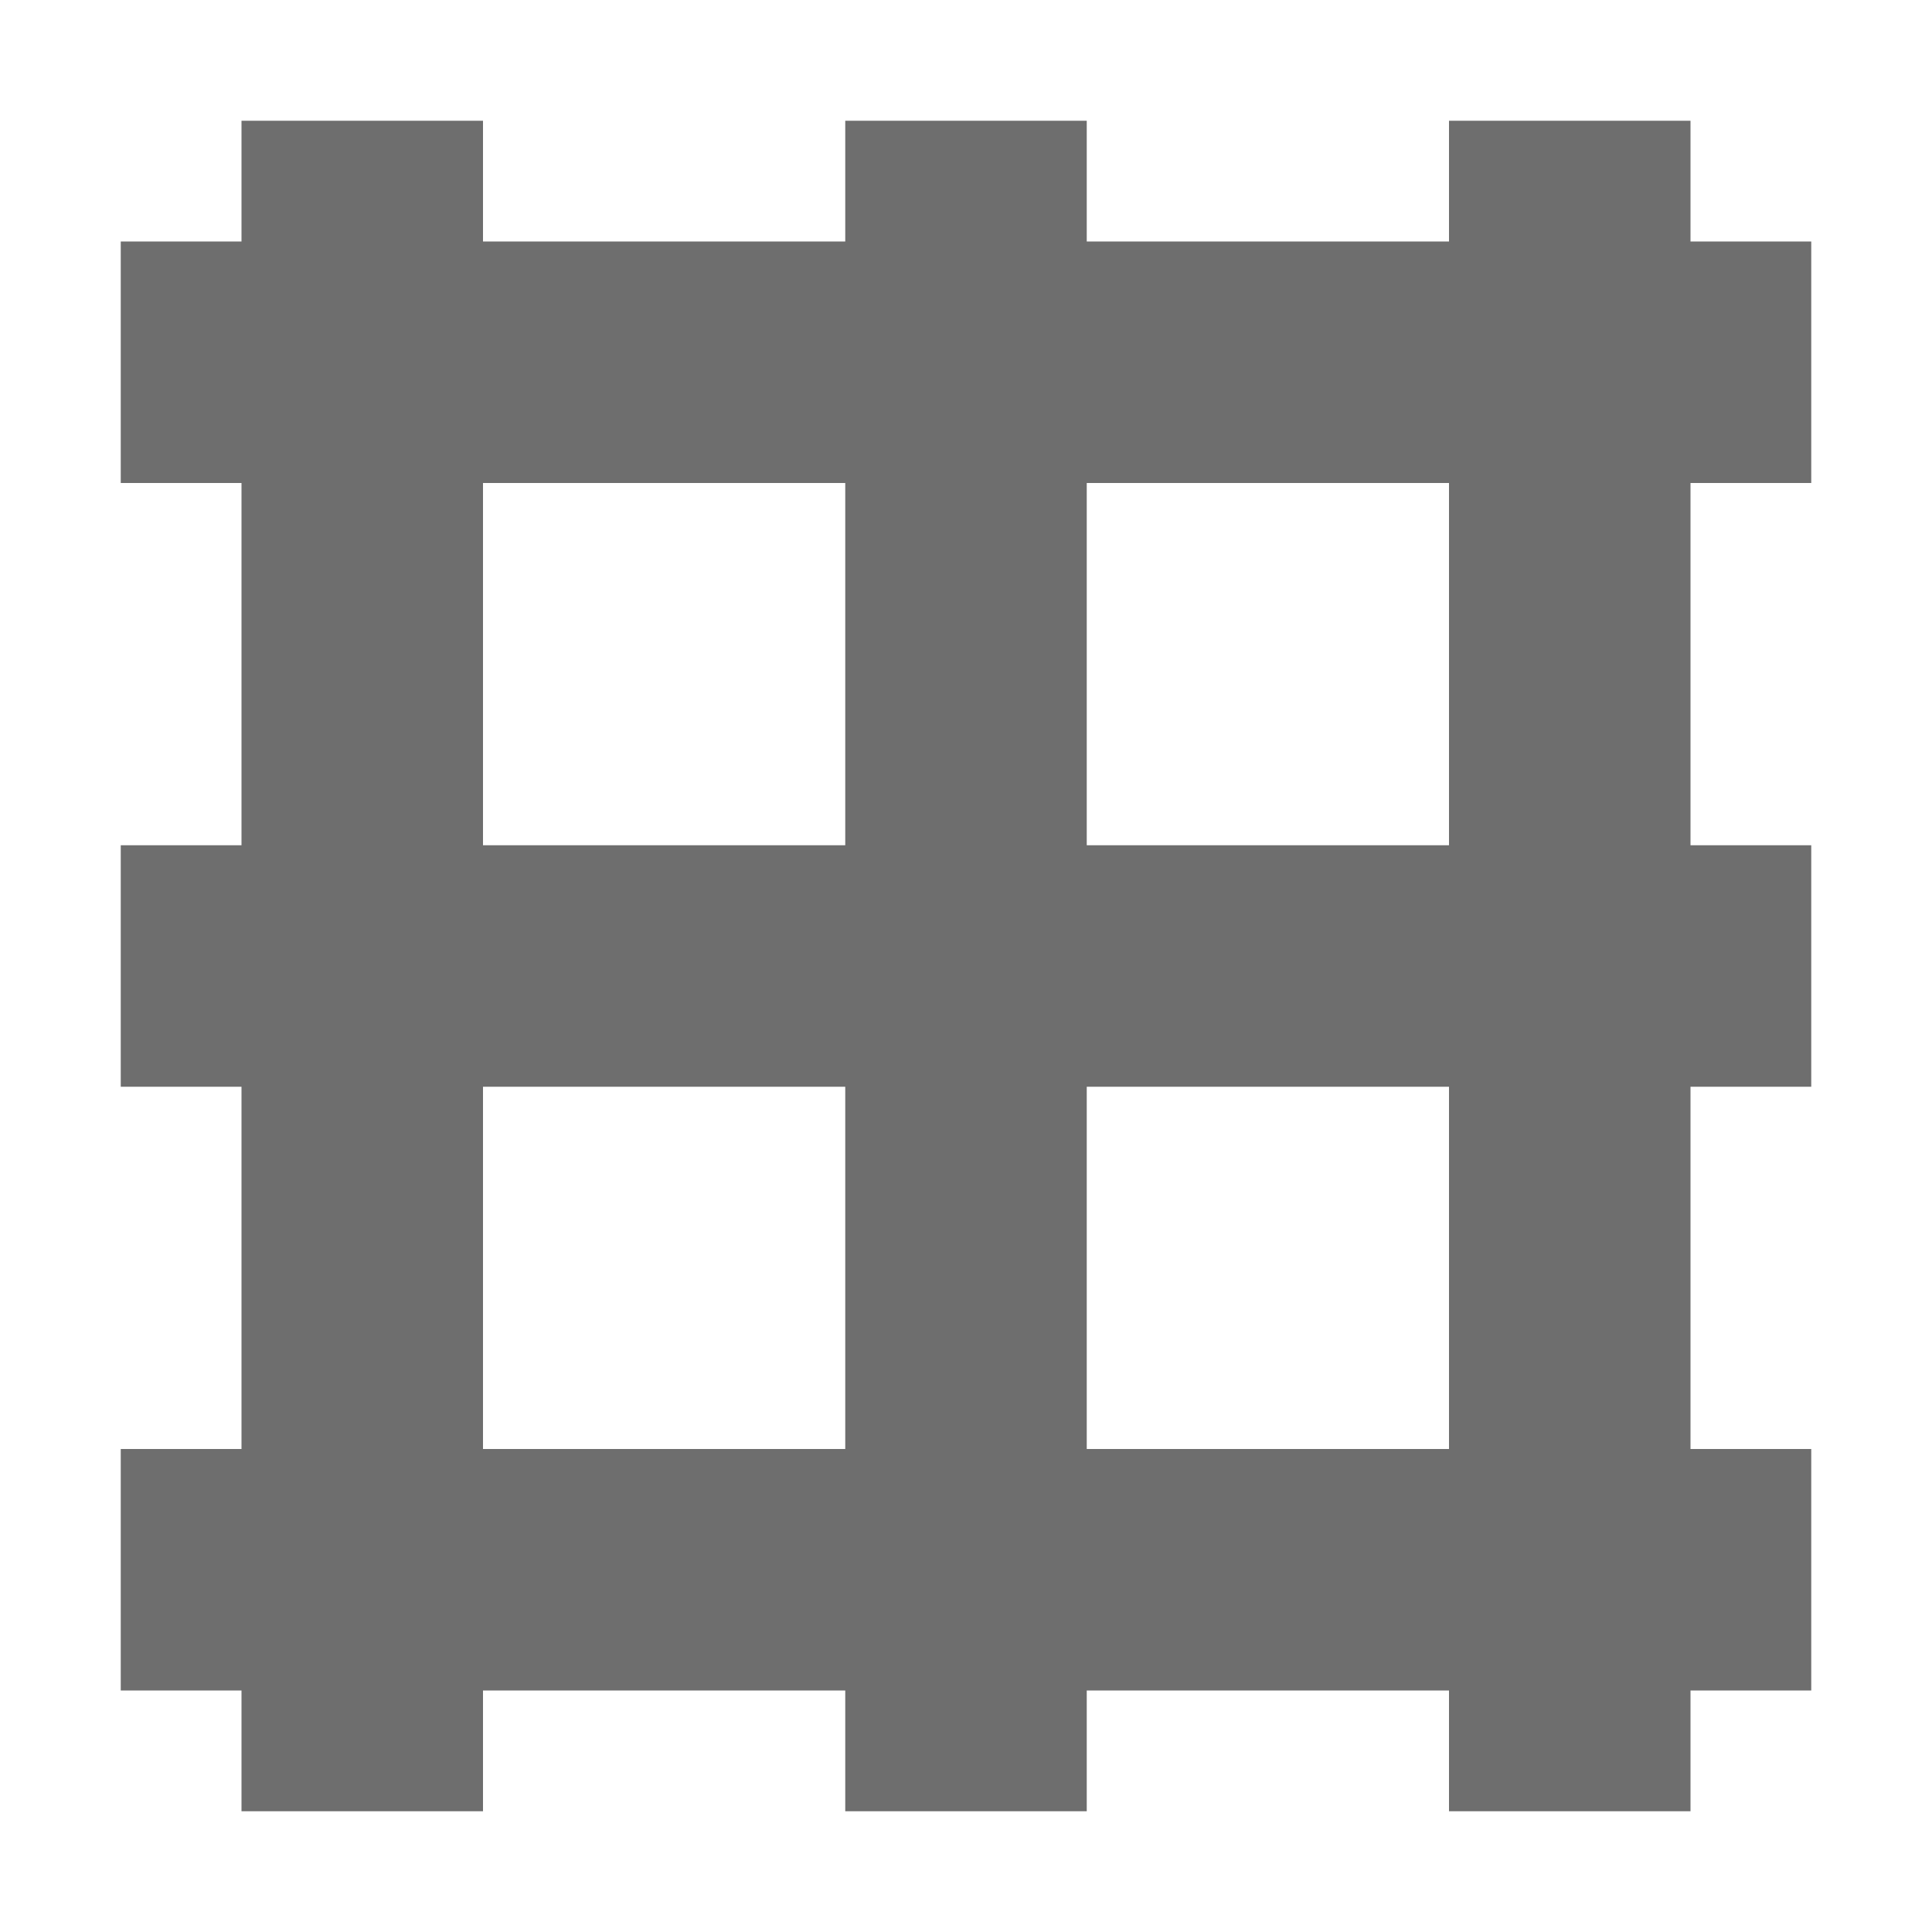
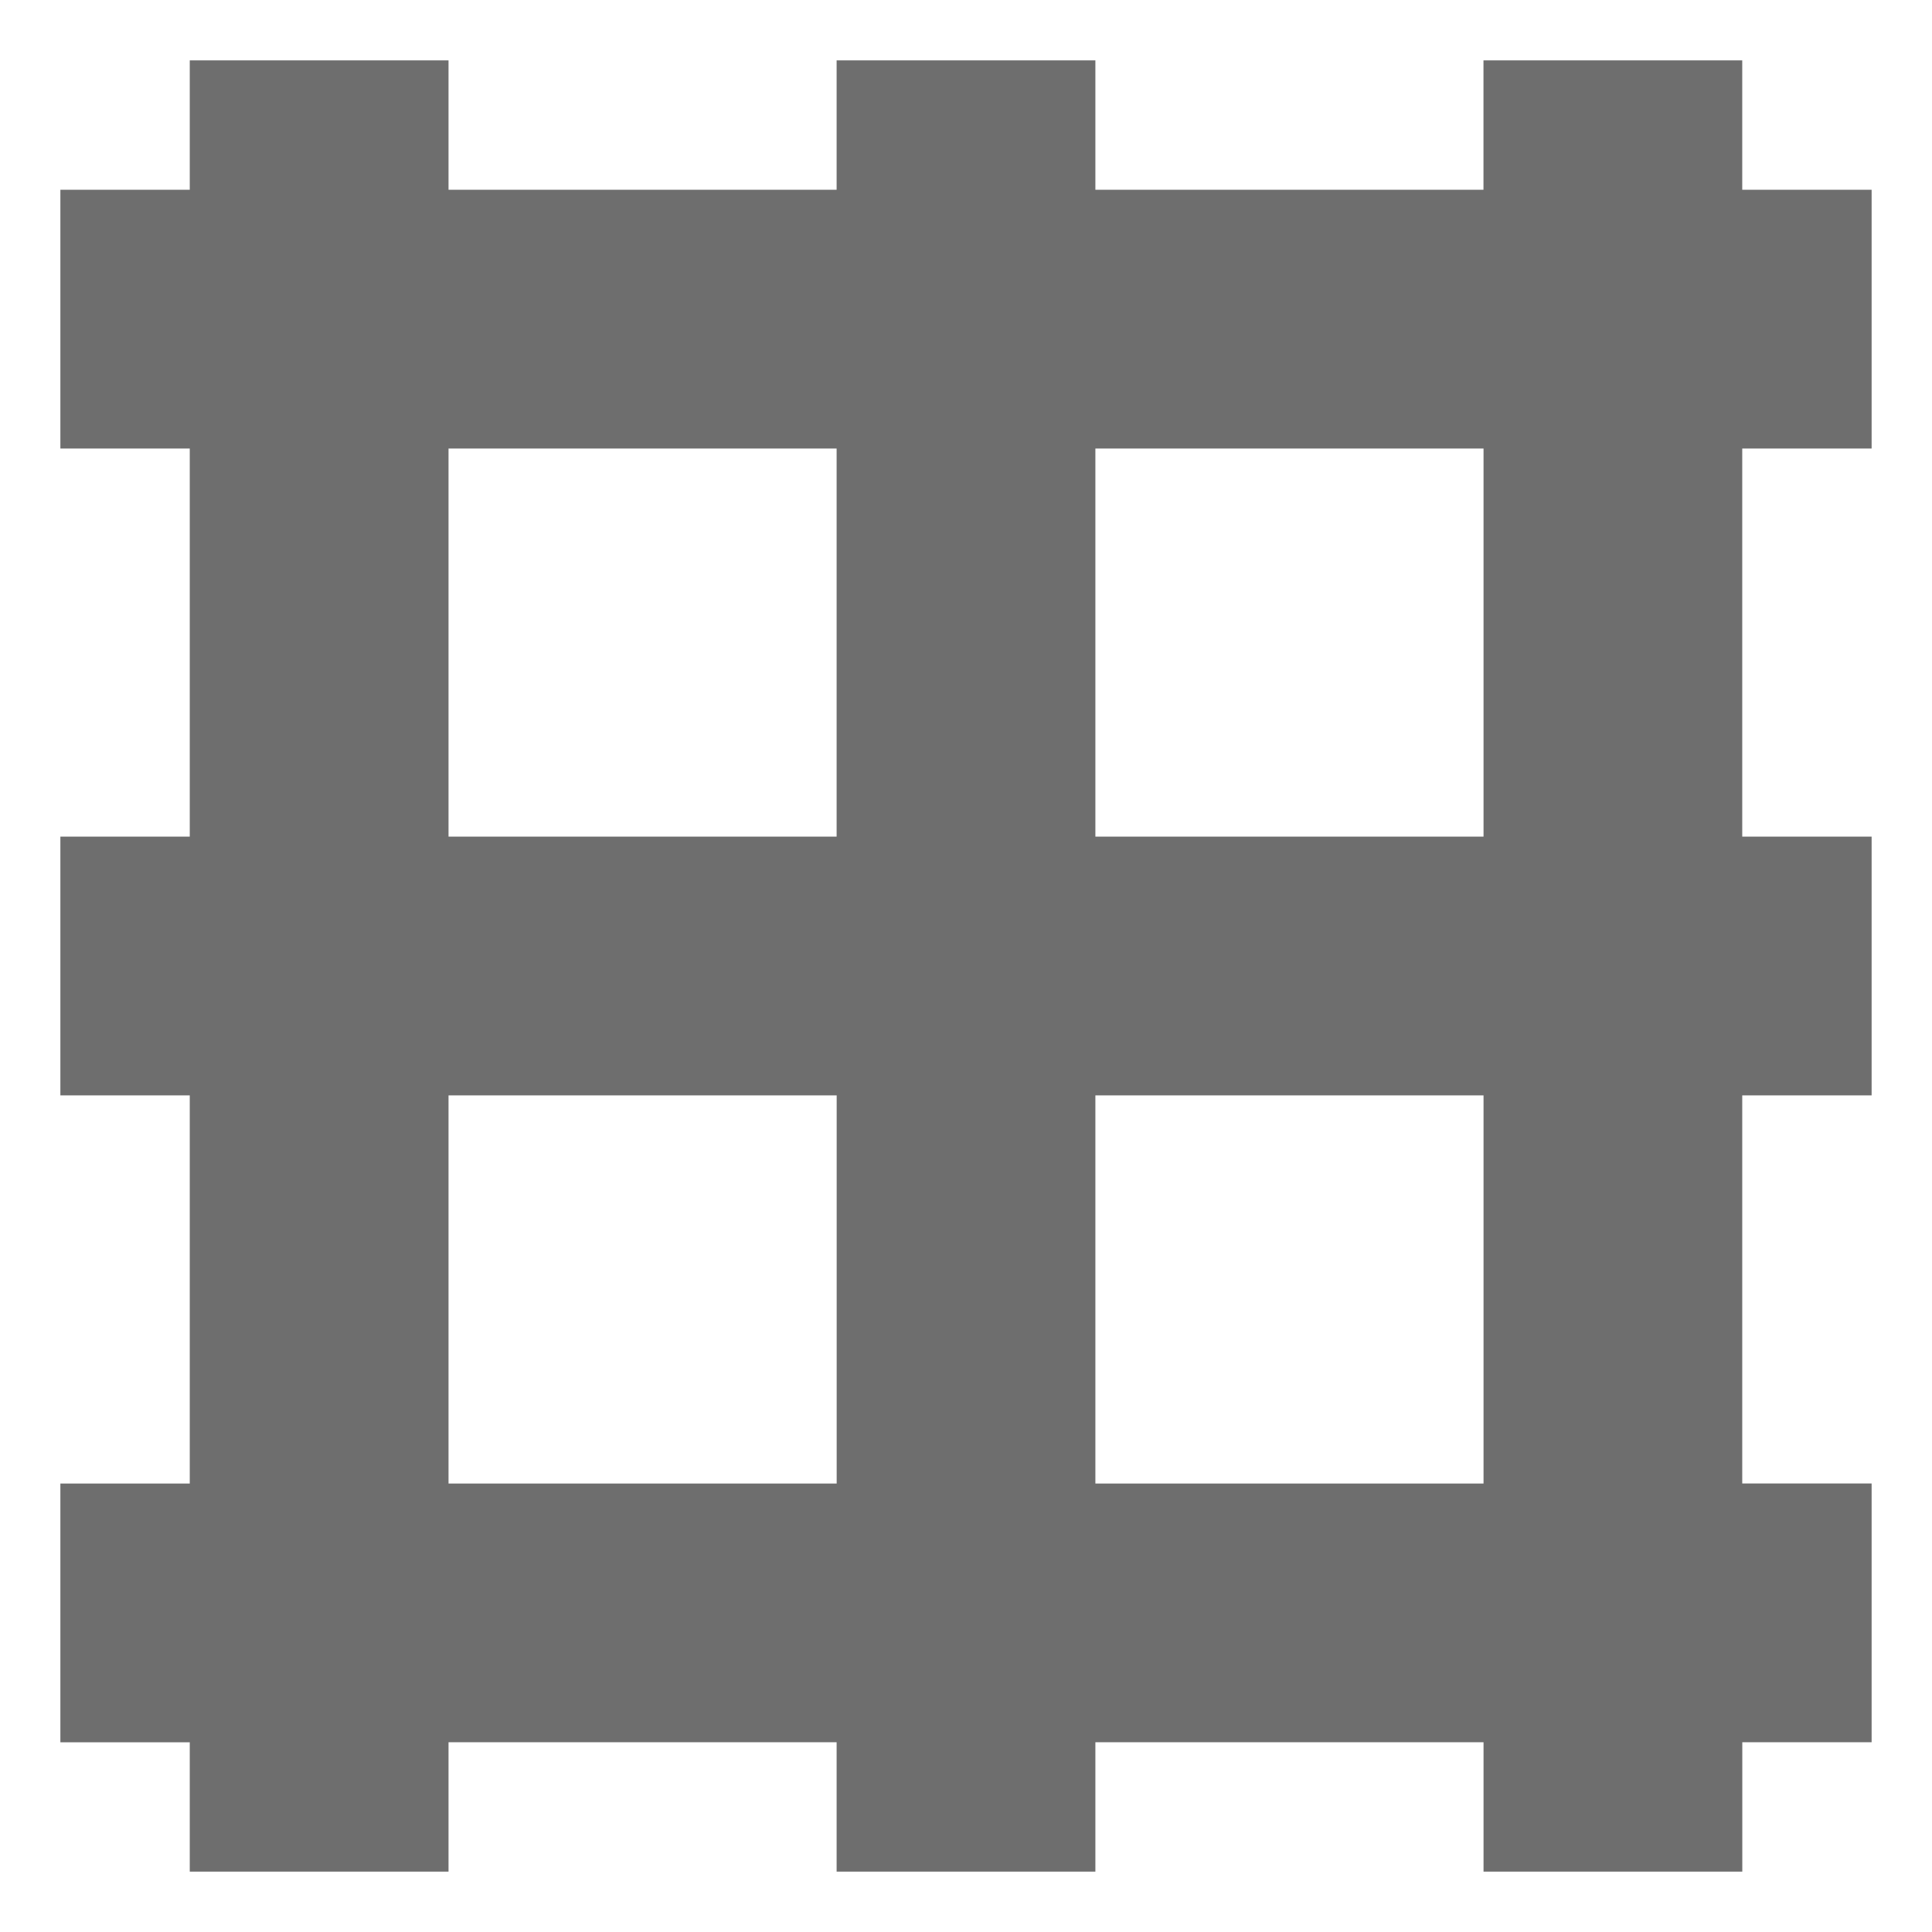
- <svg xmlns="http://www.w3.org/2000/svg" width="16" height="16" version="1.1">
-   <defs>
+ <svg xmlns="http://www.w3.org/2000/svg" width="32" height="32" version="1.1" id="svg7">
+   <defs id="defs3">
    <style id="current-color-scheme" type="text/css">
   .ColorScheme-Text { color:#6e6e6e; } .ColorScheme-Highlight { color:#4285f4; } .ColorScheme-NeutralText { color:#ff9800; } .ColorScheme-PositiveText { color:#4caf50; } .ColorScheme-NegativeText { color:#f44336; }
  </style>
  </defs>
-   <path style="fill:currentColor" class="ColorScheme-Text" d="M 2,1 V 2 H 1 V 4 H 2 V 7 H 1 V 9 H 2 V 12 H 1 V 14 H 2 V 15 H 4 V 14 H 7 V 15 H 9 V 14 H 12 V 15 H 14 V 14 H 15 V 12 H 14 V 9 H 15 V 7 H 14 V 4 H 15 V 2 H 14 V 1 H 12 V 2 H 9 V 1 H 7 V 2 H 4 V 1 Z M 4,4 H 7 V 7 H 4 Z M 9,4 H 12 V 7 H 9 Z M 4,9 H 7 V 12 H 4 Z M 9,9 H 12 V 12 H 9 Z" />
+   <path style="fill:currentColor;stroke-width:2.143" class="ColorScheme-Text" d="M 3.143,1 V 3.143 H 1 V 7.429 H 3.143 V 13.857 H 1 v 4.286 h 2.143 v 6.429 H 1 v 4.286 H 3.143 V 31 H 7.429 V 28.857 H 13.857 V 31 h 4.286 v -2.143 h 6.429 V 31 h 4.286 V 28.857 H 31 V 24.571 H 28.857 V 18.143 H 31 V 13.857 H 28.857 V 7.429 H 31 V 3.143 H 28.857 V 1 H 24.571 V 3.143 H 18.143 V 1 H 13.857 V 3.143 H 7.429 V 1 Z M 7.429,7.429 H 13.857 V 13.857 H 7.429 Z m 10.714,0 h 6.429 V 13.857 H 18.143 Z M 7.429,18.143 h 6.429 v 6.429 H 7.429 Z m 10.714,0 h 6.429 v 6.429 h -6.429 z" id="path5" />
</svg>
